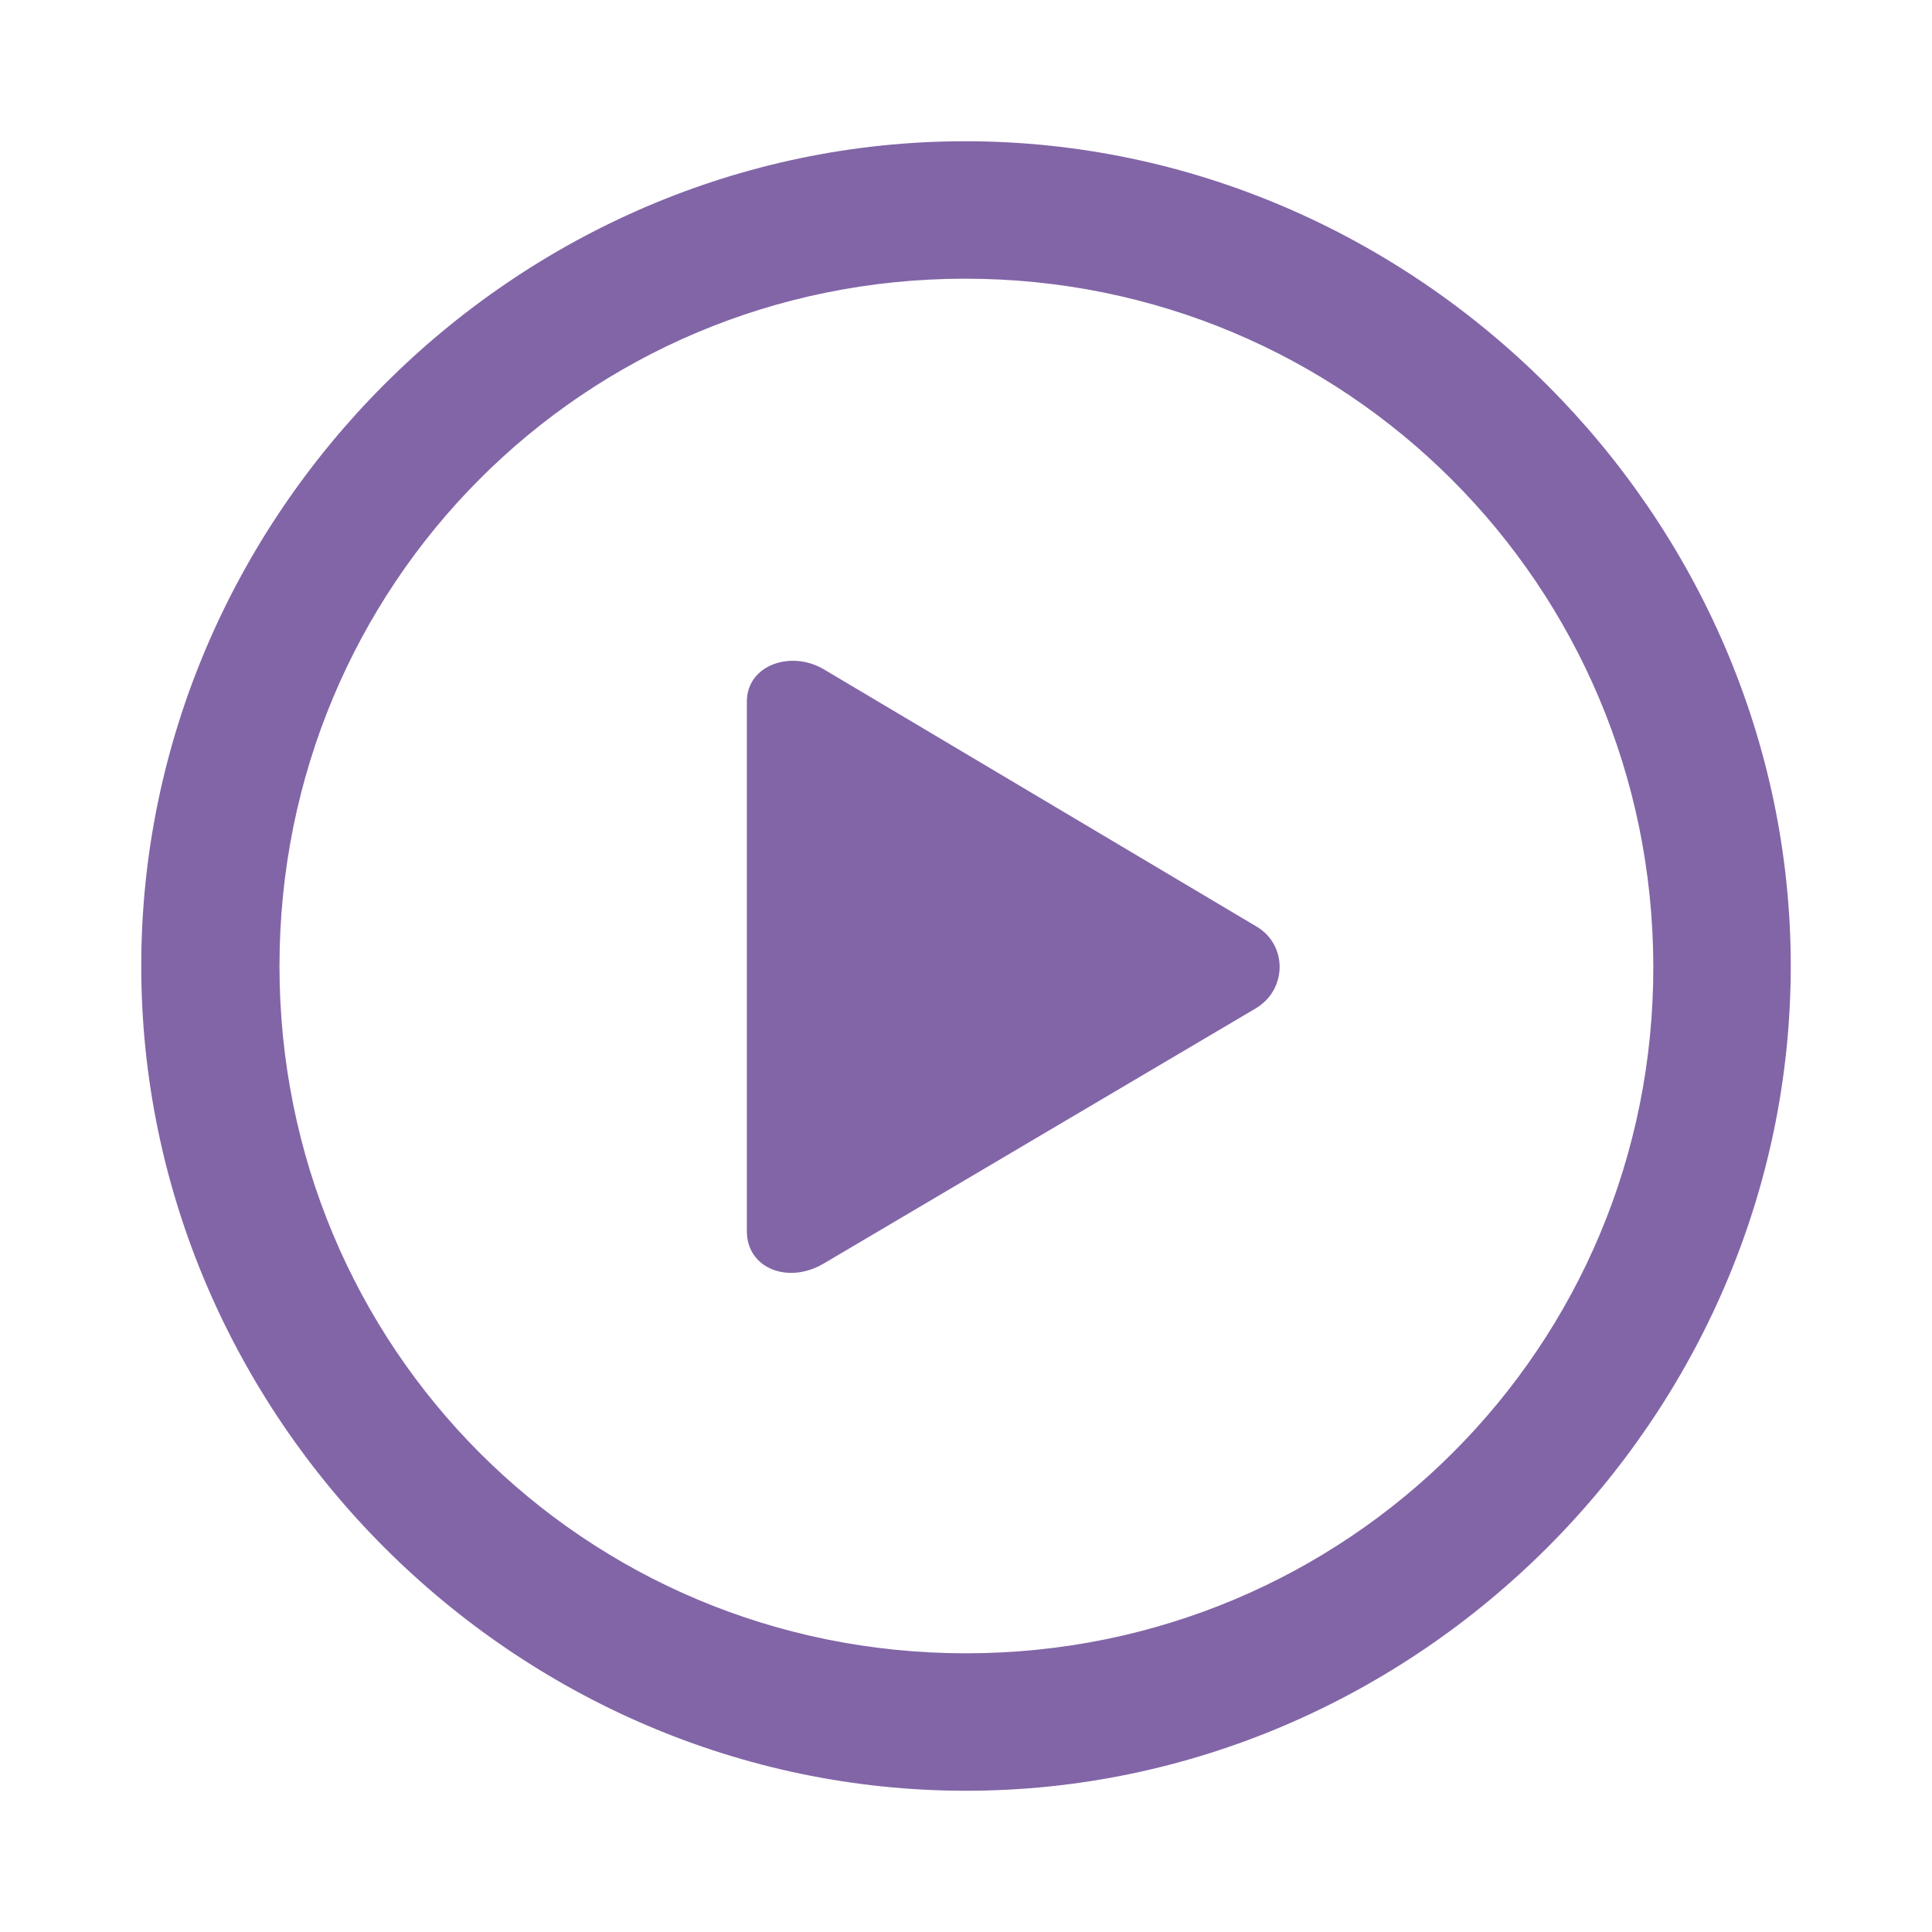
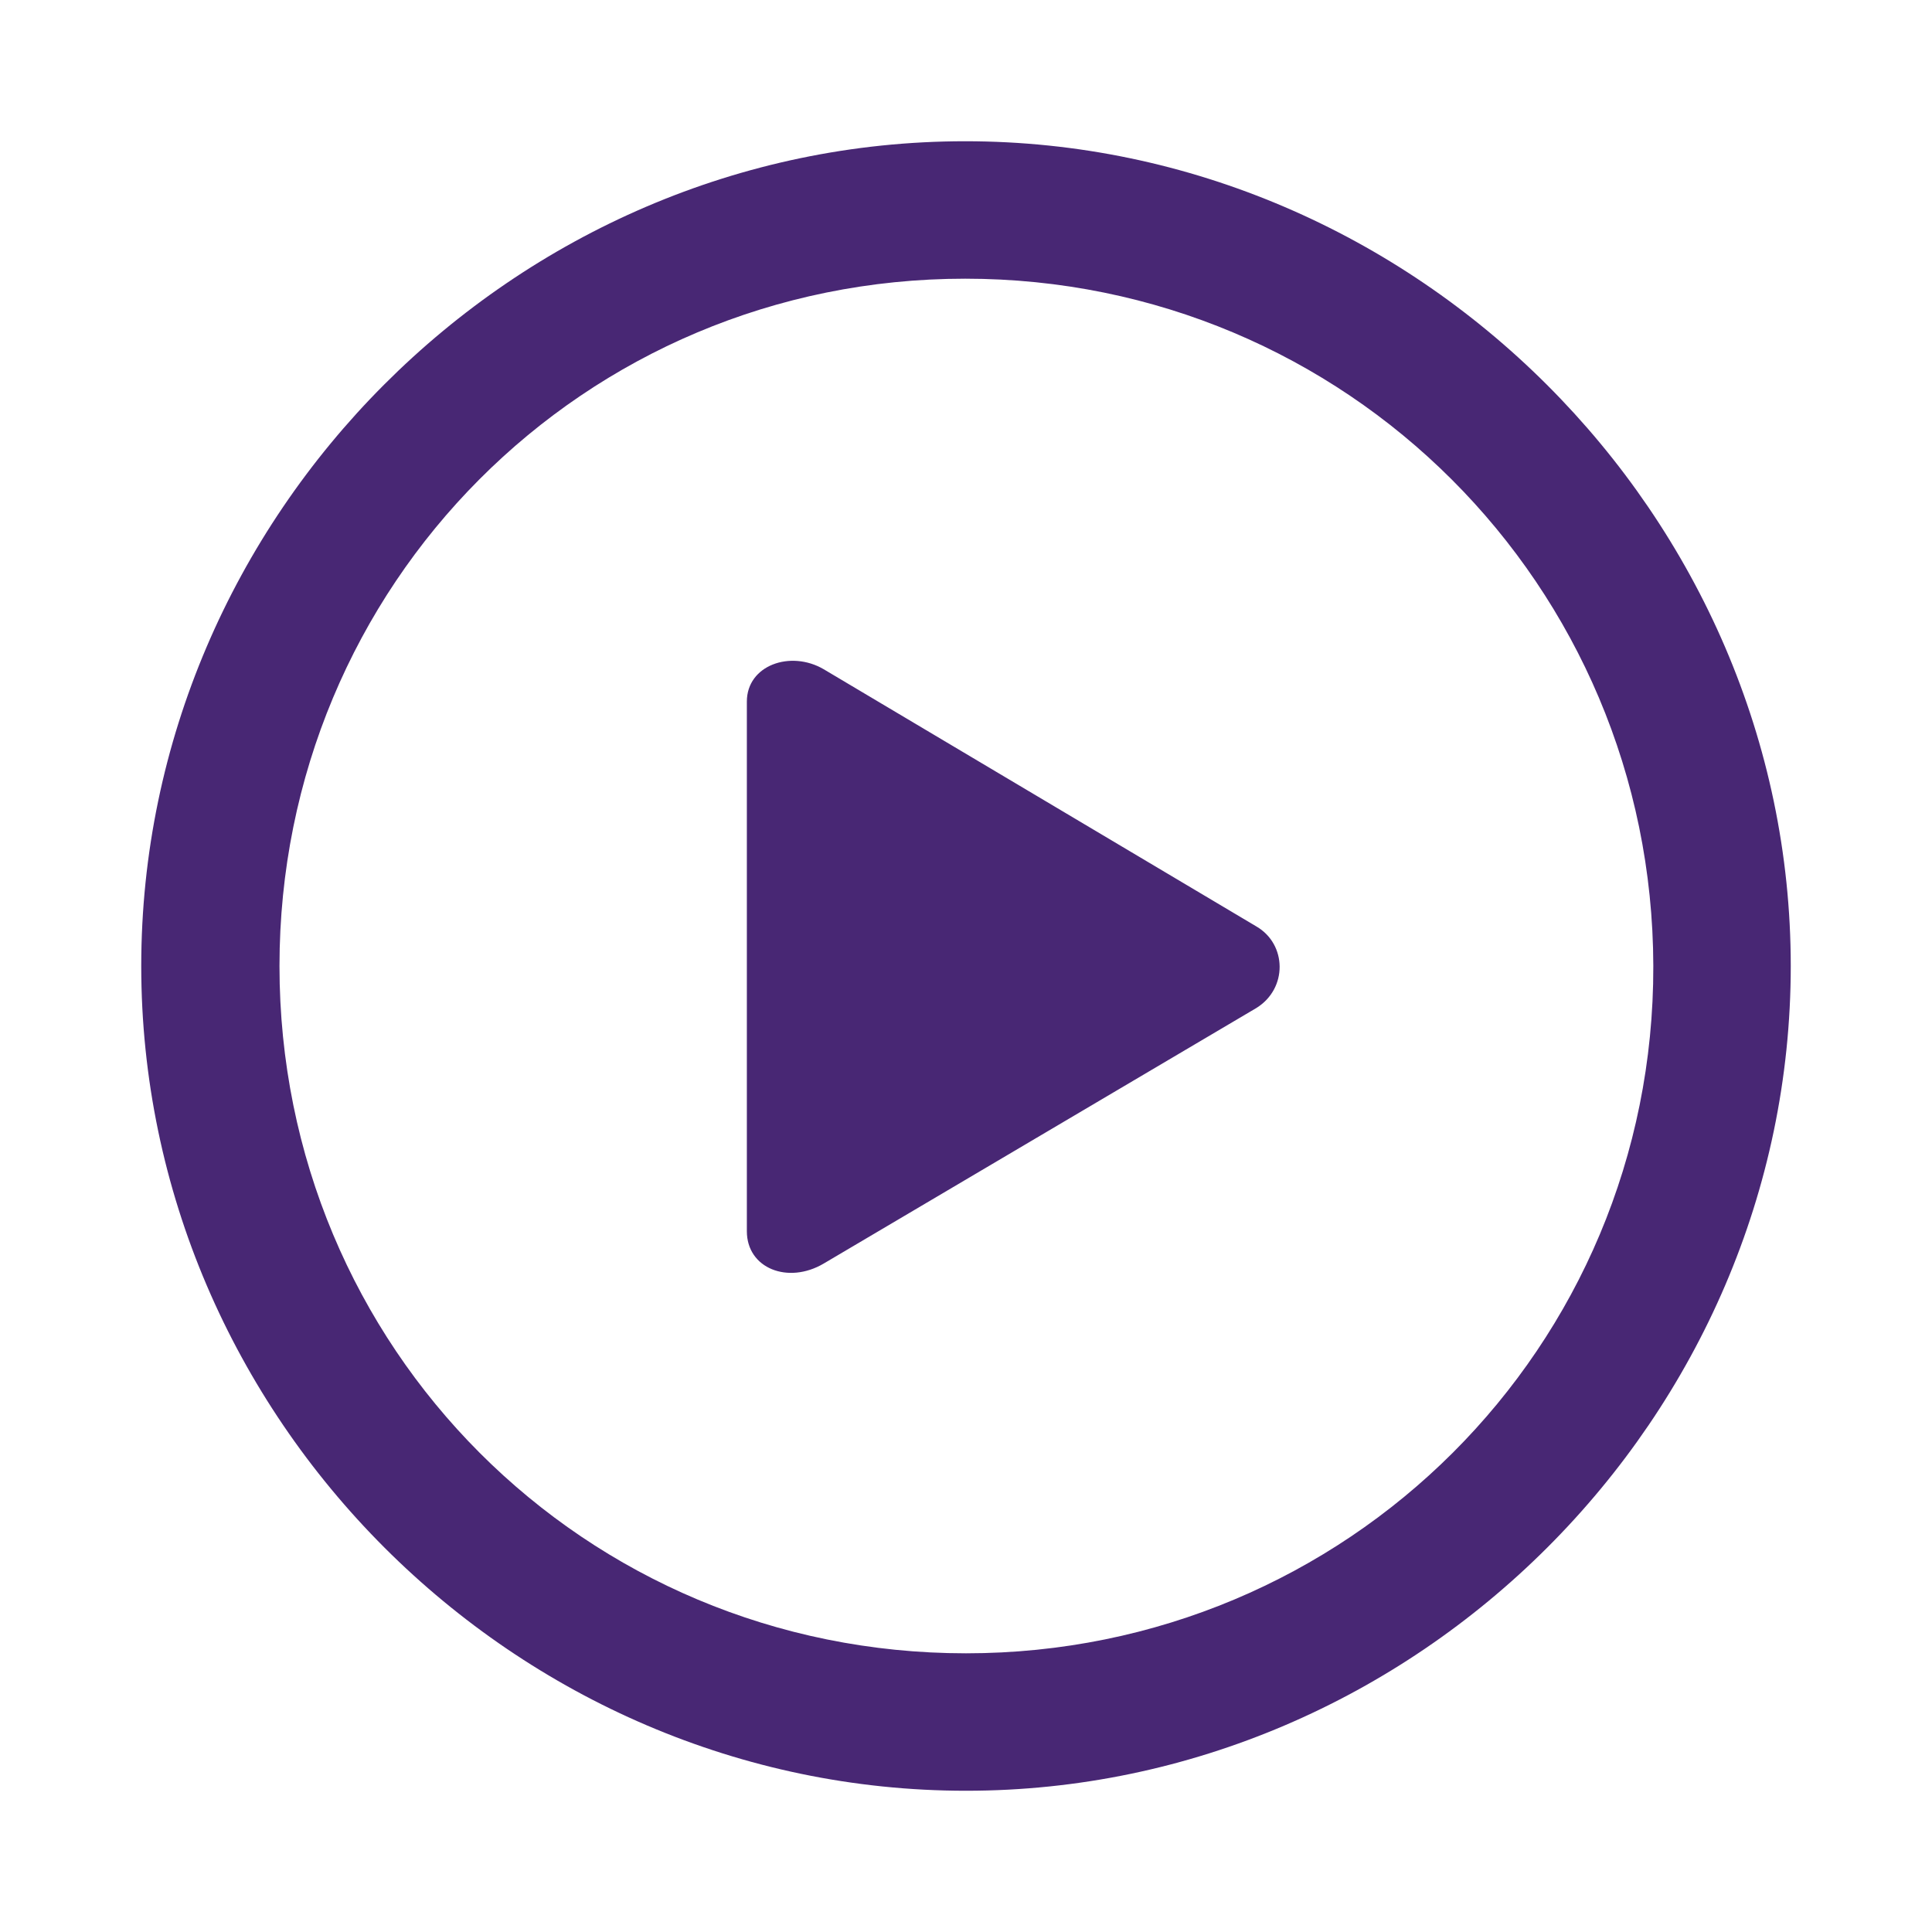
- <svg xmlns="http://www.w3.org/2000/svg" fill="#8265a7" width="800px" height="800px" viewBox="0 0 56 56">
+ <svg xmlns="http://www.w3.org/2000/svg" fill="#482774" width="800px" height="800px" viewBox="0 0 56 56">
  <g id="SVGRepo_bgCarrier" stroke-width="0" />
  <g id="SVGRepo_tracerCarrier" stroke-linecap="round" stroke-linejoin="round" />
  <g id="SVGRepo_iconCarrier">
    <path d="M 28 51.906 C 41.055 51.906 51.906 41.078 51.906 28 C 51.906 14.945 41.031 4.094 27.977 4.094 C 14.898 4.094 4.094 14.945 4.094 28 C 4.094 41.078 14.922 51.906 28 51.906 Z M 28 47.922 C 16.937 47.922 8.101 39.062 8.101 28 C 8.101 16.961 16.914 8.078 27.977 8.078 C 39.016 8.078 47.898 16.961 47.922 28 C 47.945 39.062 39.039 47.922 28 47.922 Z M 23.875 36.625 L 36.414 29.219 C 37.328 28.656 37.305 27.367 36.414 26.852 L 23.875 19.398 C 22.914 18.836 21.648 19.281 21.648 20.336 L 21.648 35.688 C 21.648 36.766 22.844 37.234 23.875 36.625 Z" />
  </g>
</svg>
